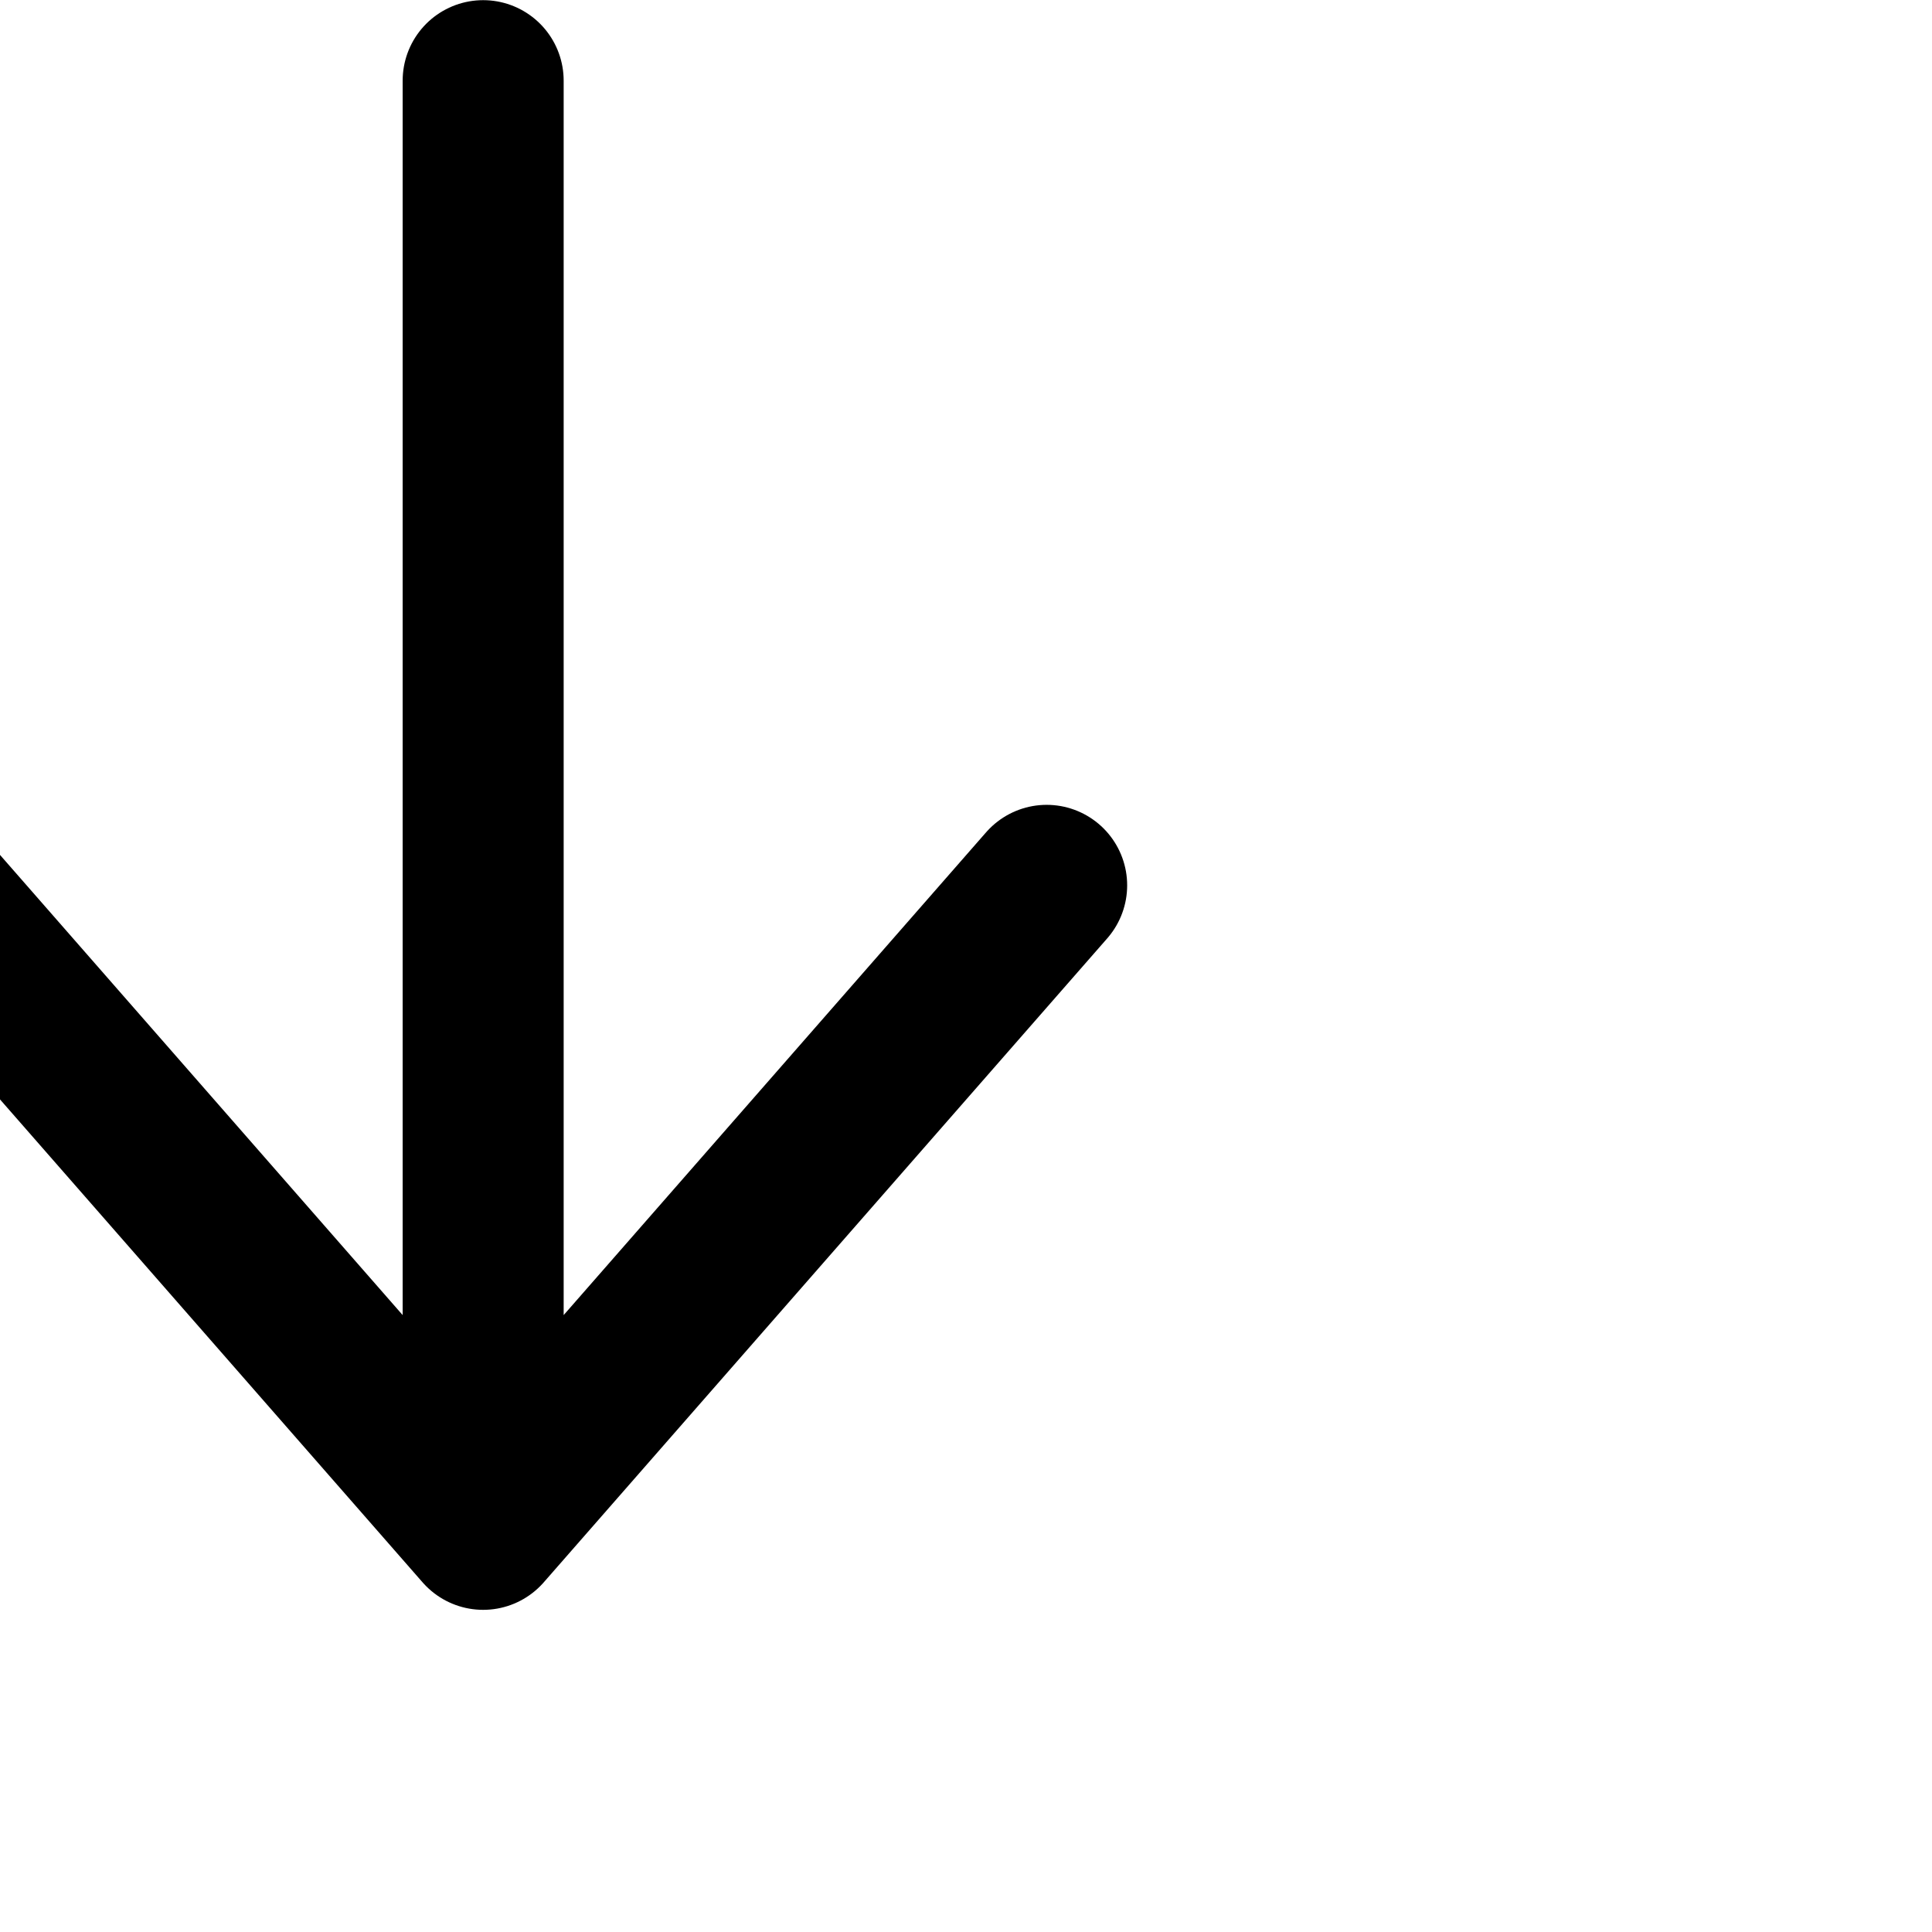
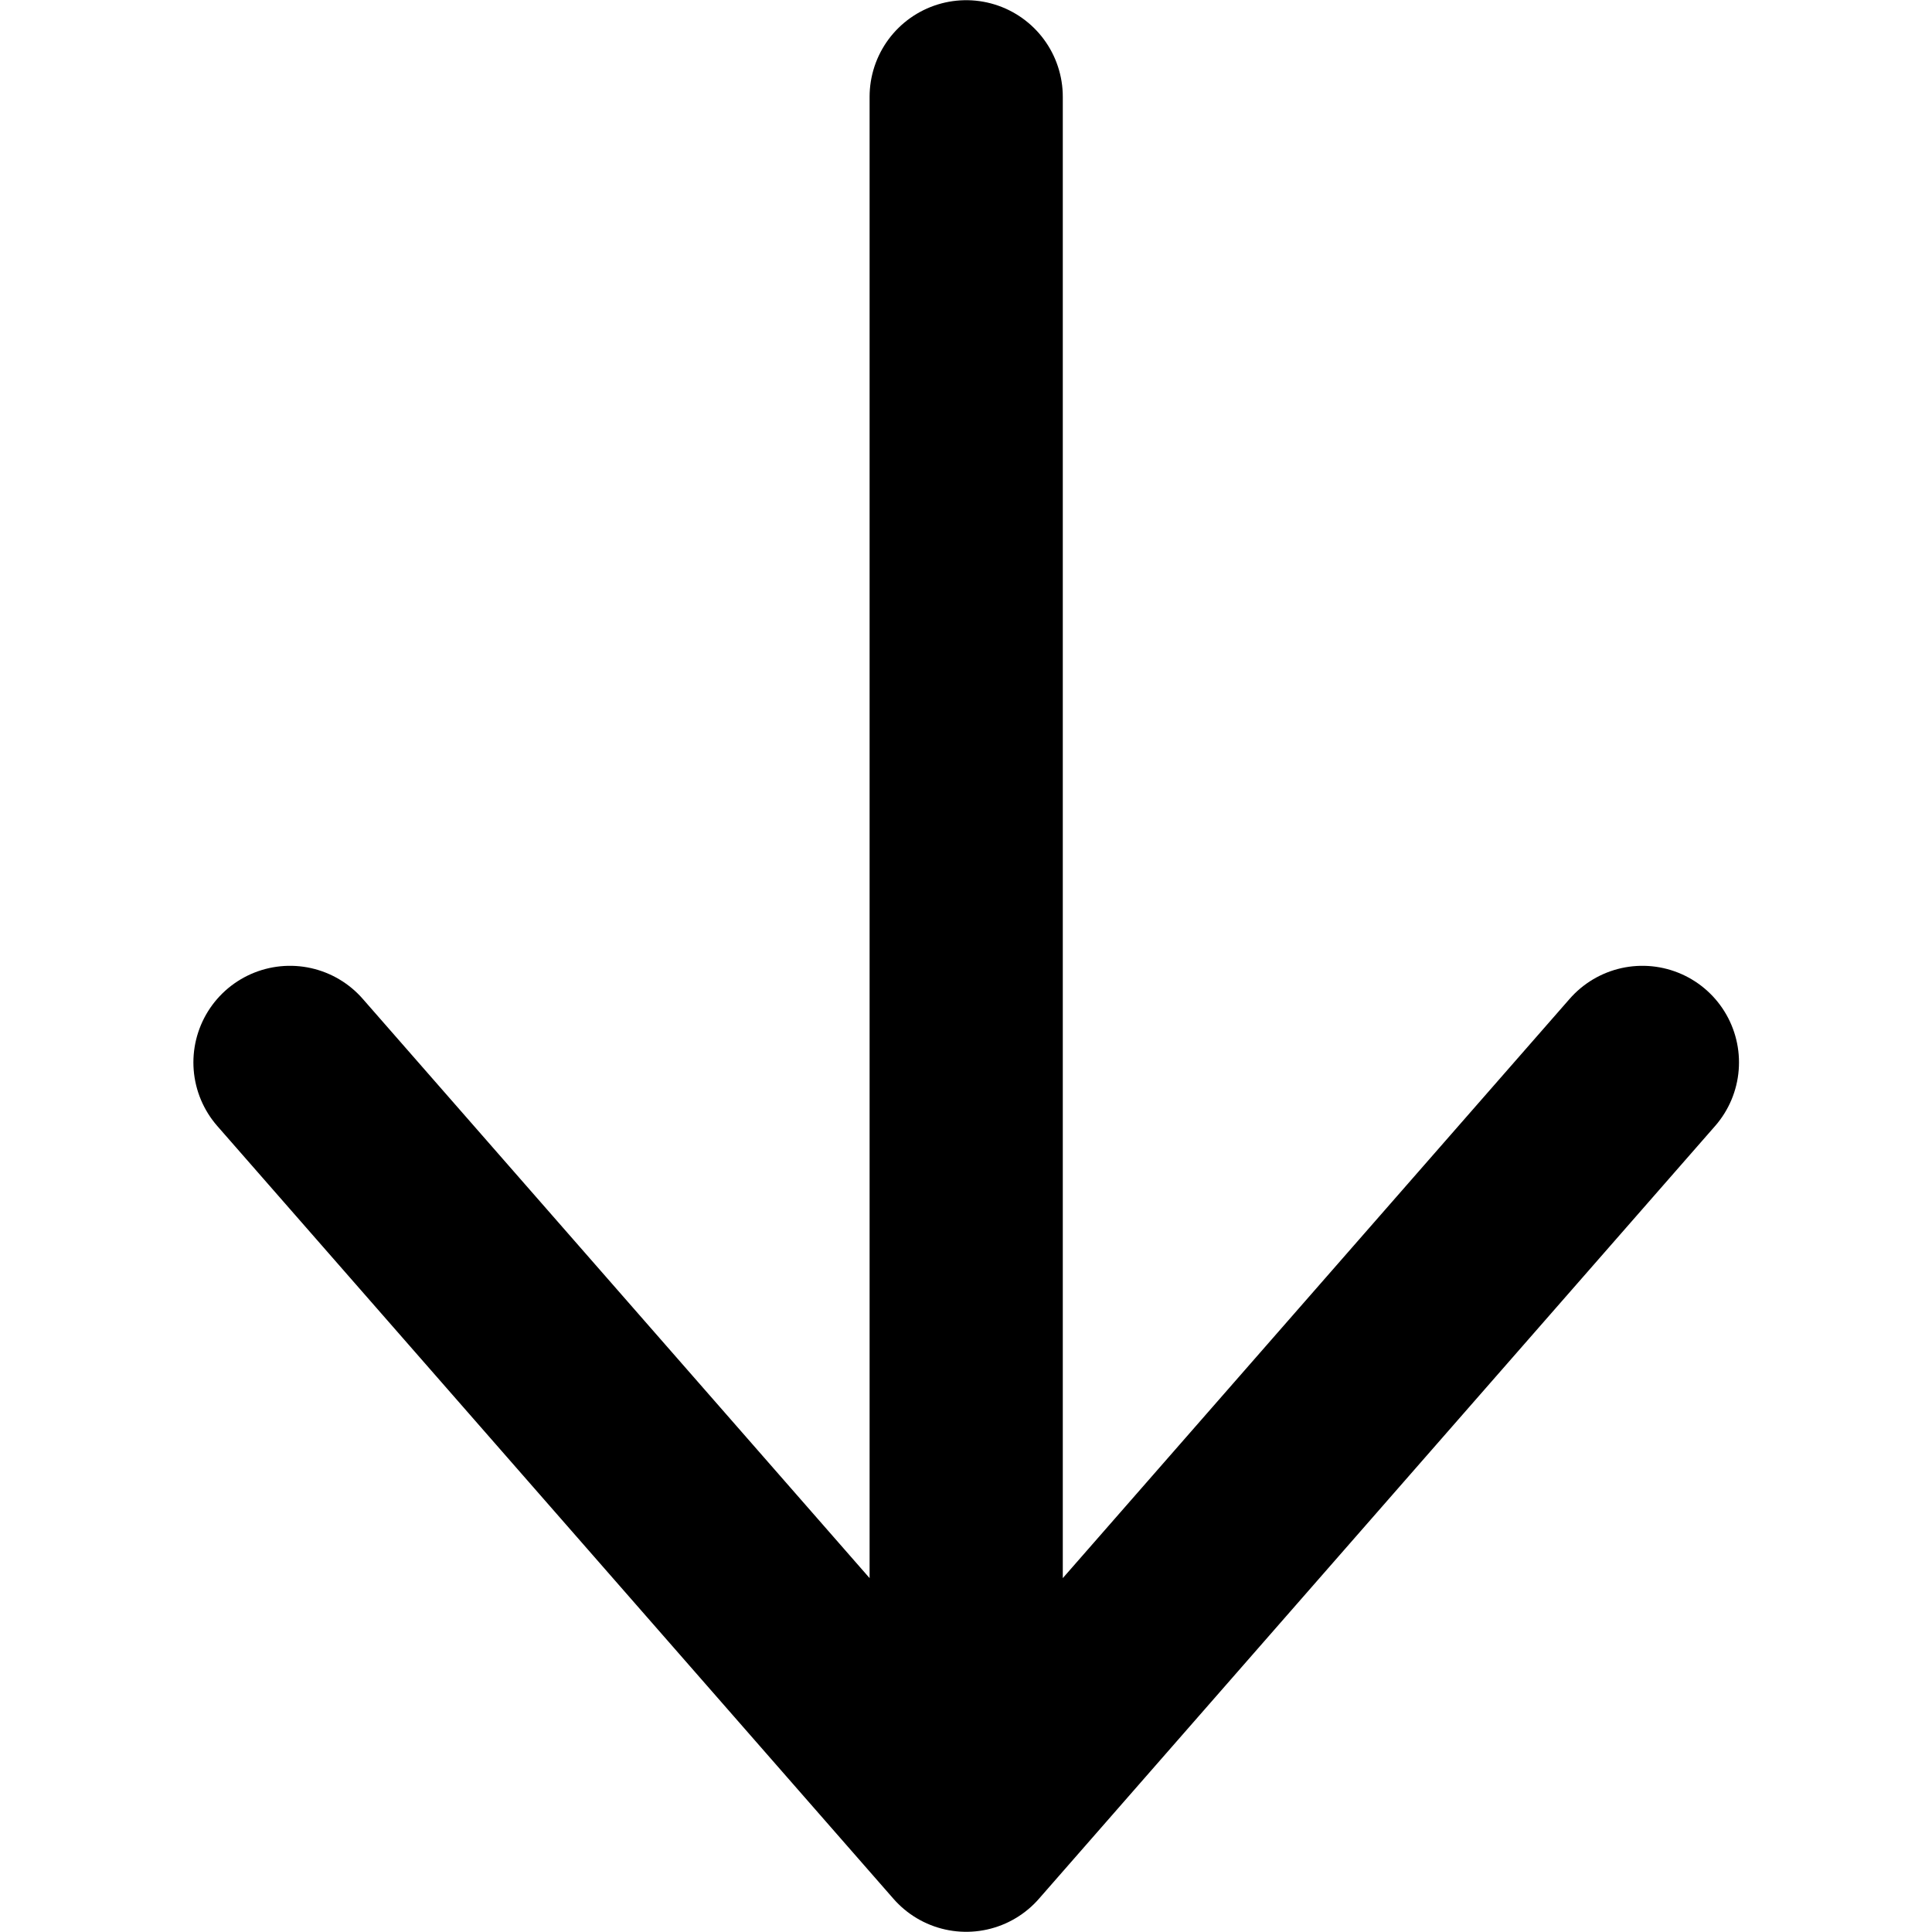
- <svg xmlns="http://www.w3.org/2000/svg" width="800" height="800" viewBox="2 0 24 24">
+ <svg xmlns="http://www.w3.org/2000/svg" width="800" height="800" viewBox="-2 0 20 20">
  <path fill="none" fill-rule="evenodd" stroke="#000" stroke-linecap="round" stroke-linejoin="round" stroke-width="2" d="m15.002 10.998-7 8-7-8m7 8V1.002" />
</svg>
